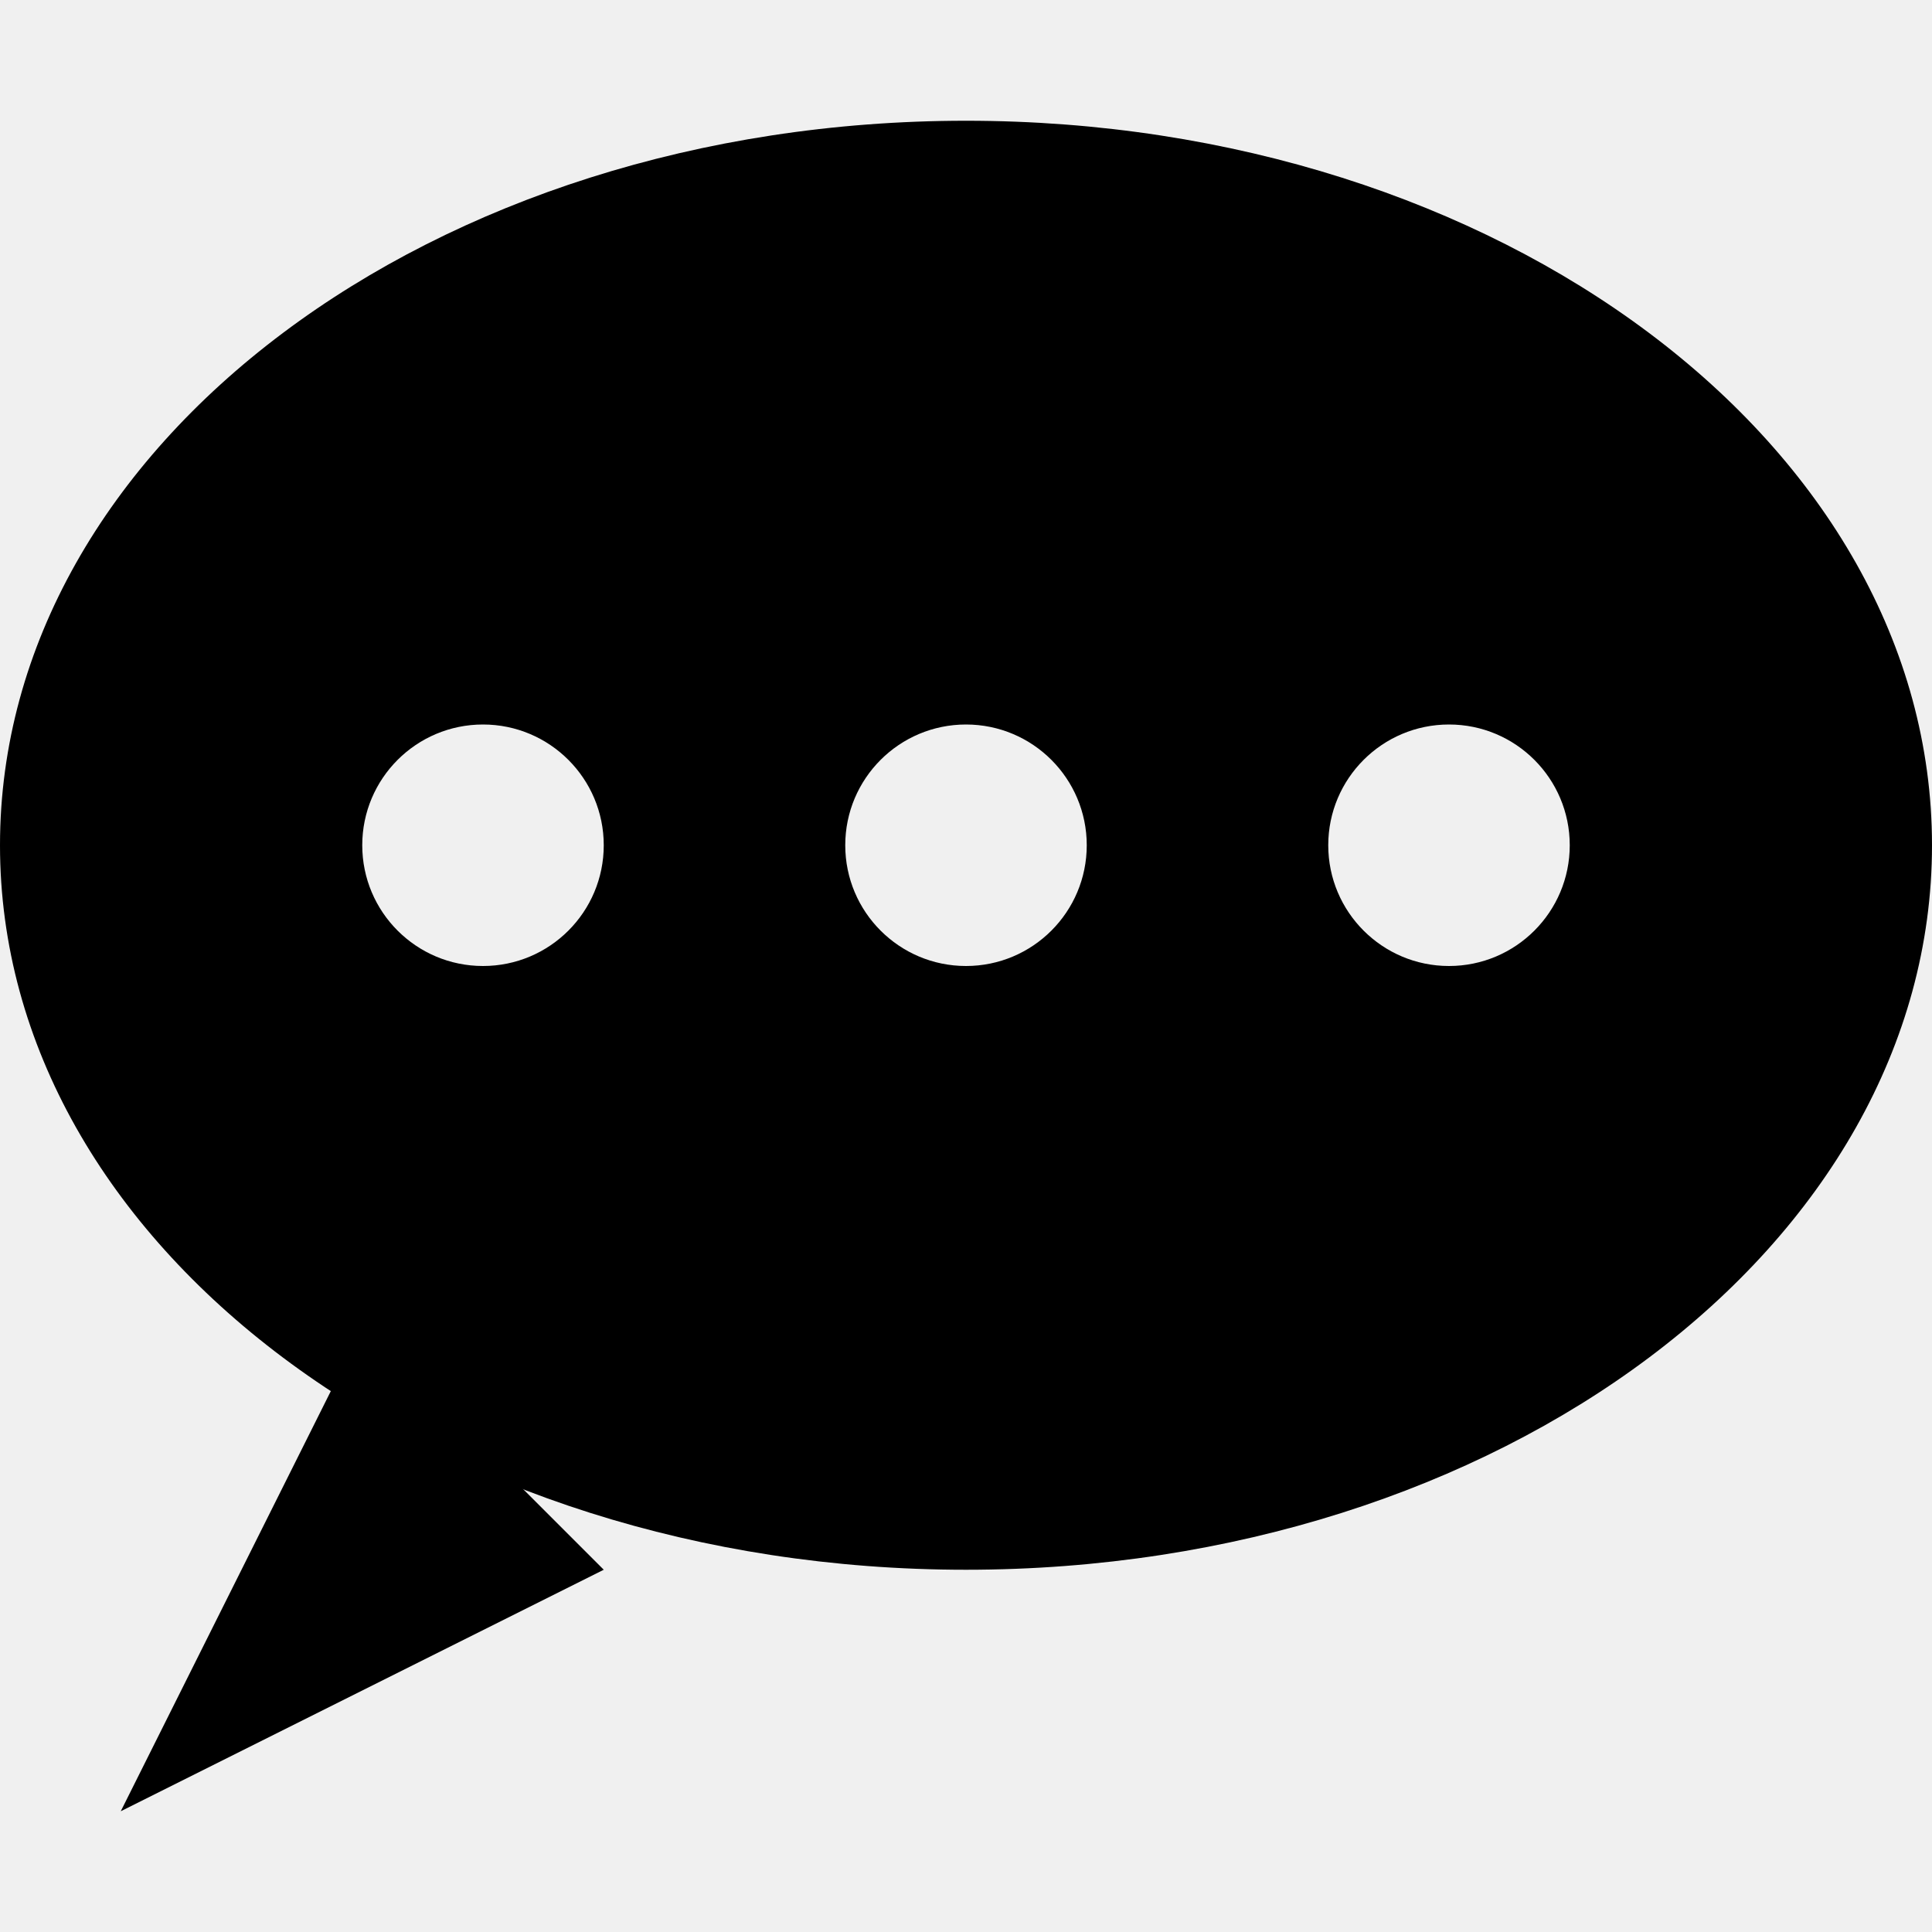
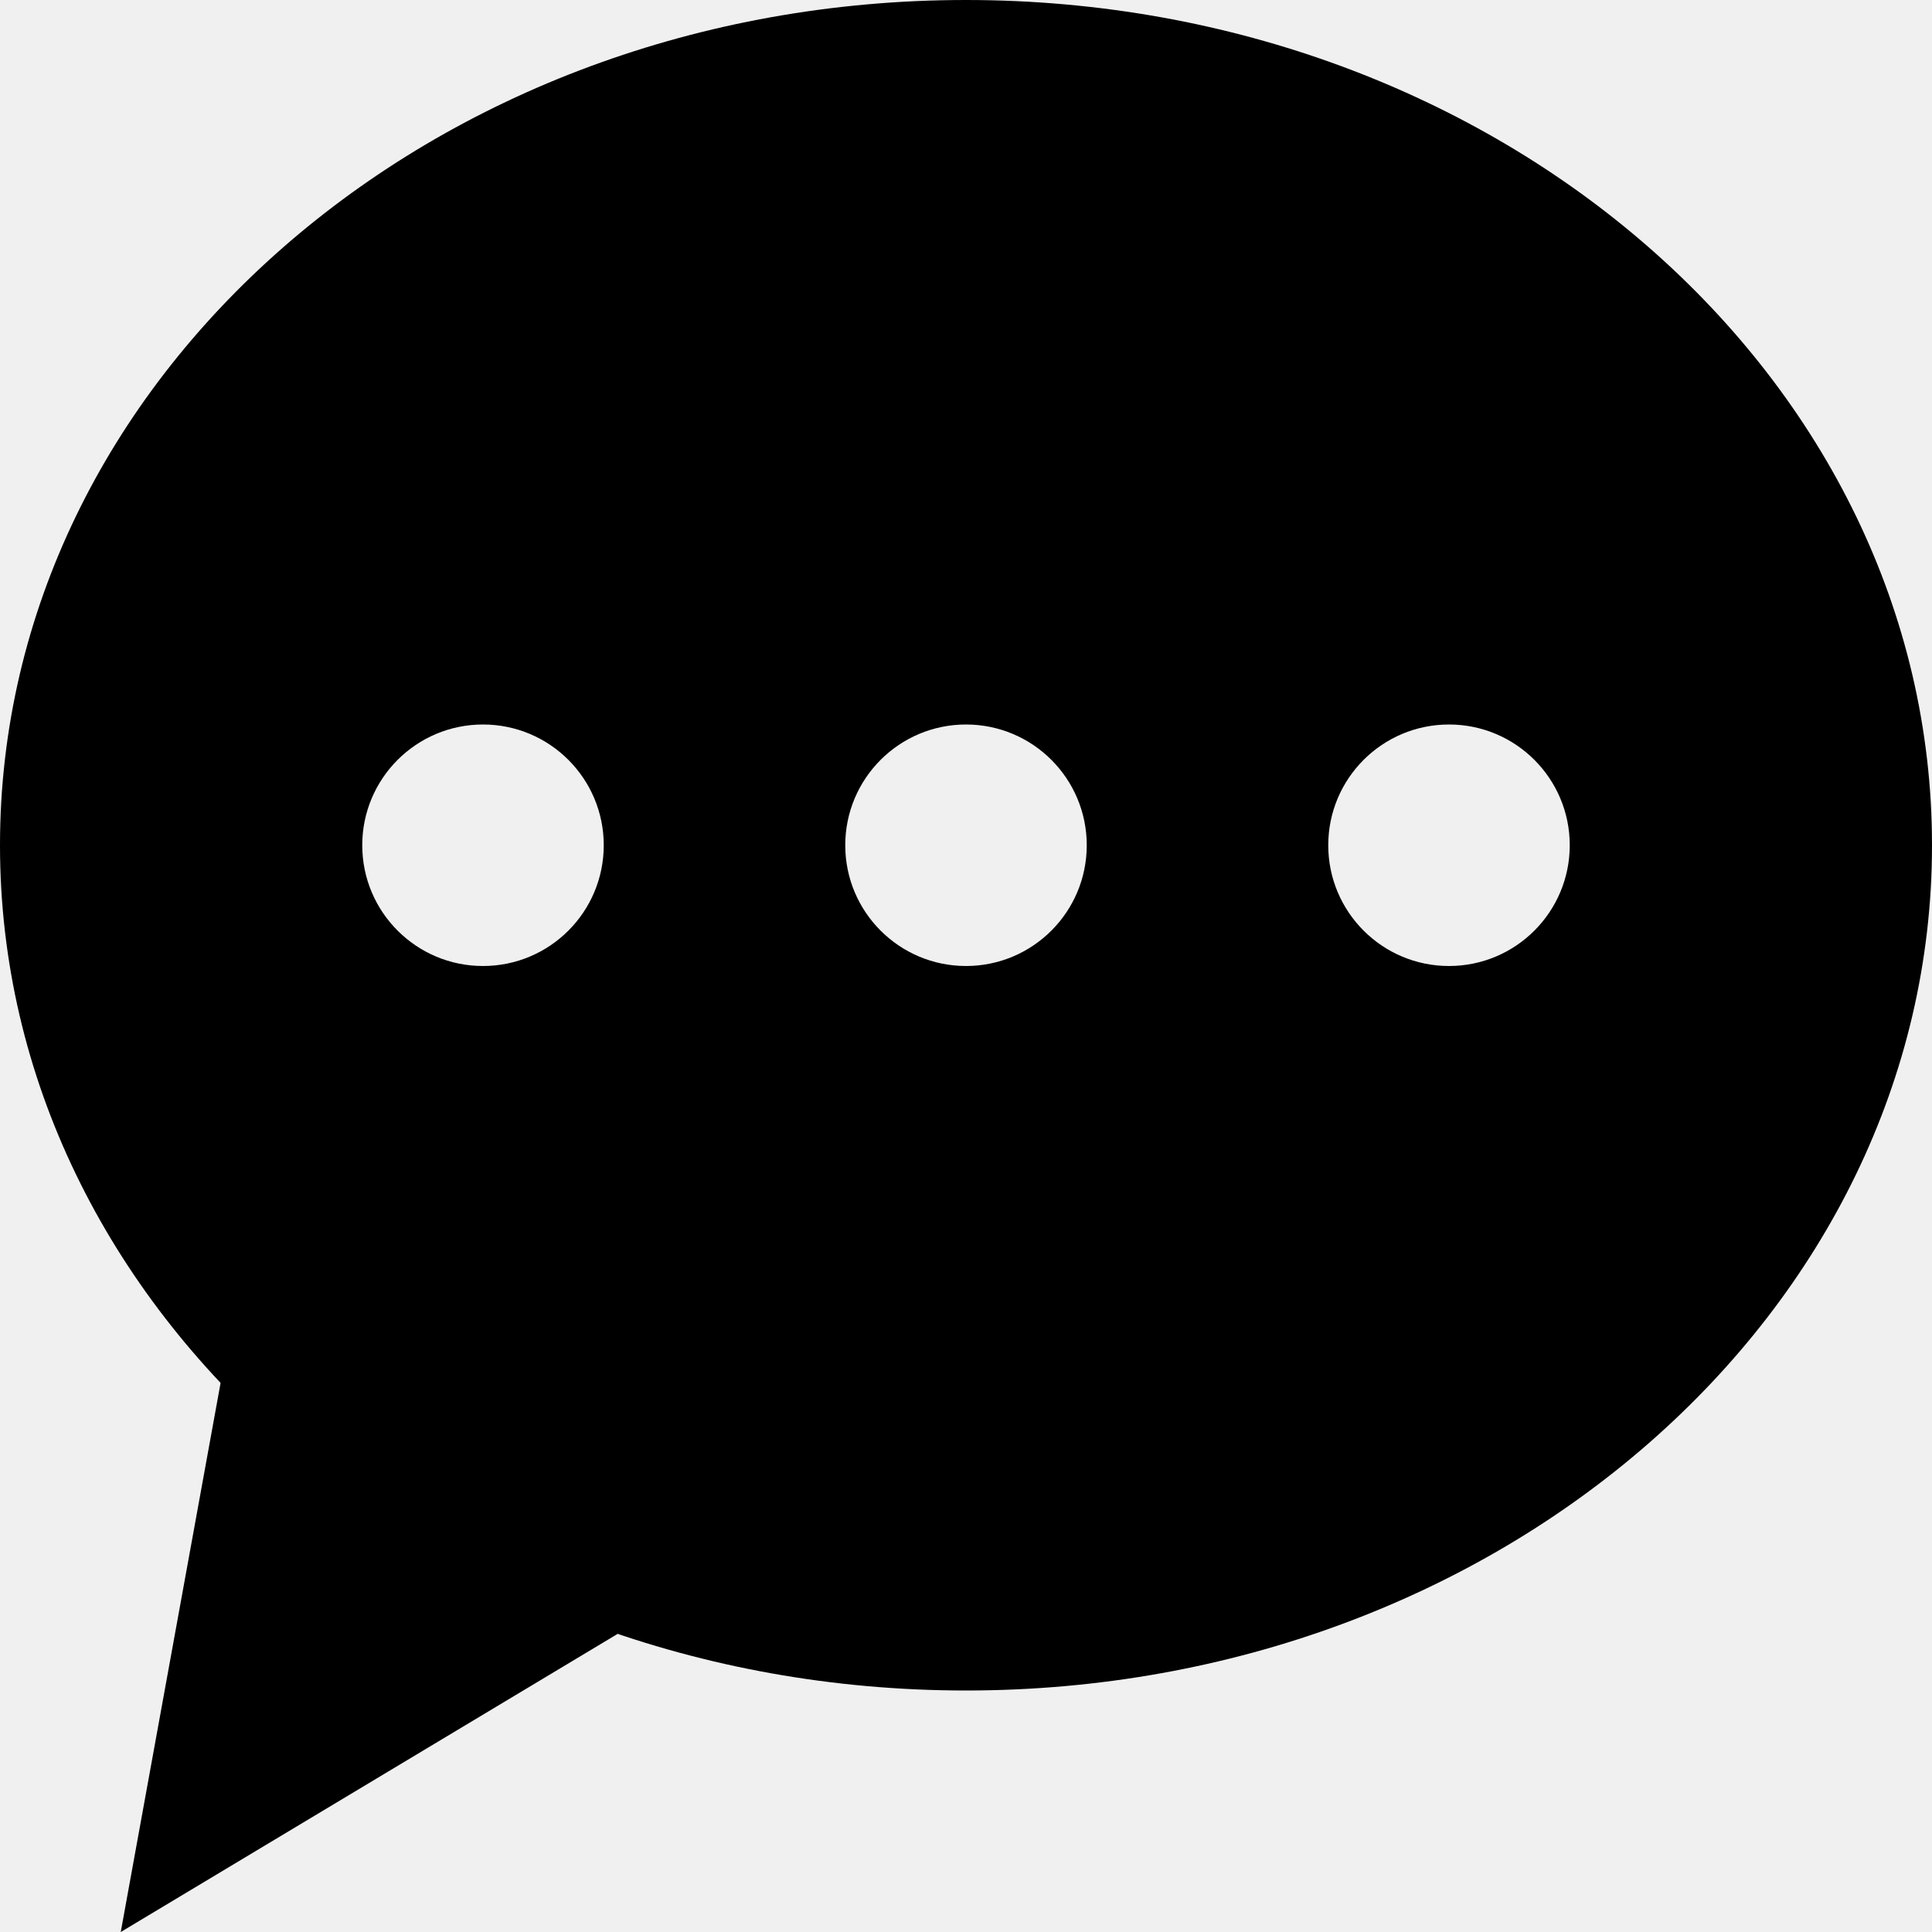
<svg xmlns="http://www.w3.org/2000/svg" viewBox="0 0 64 64">
  <mask id="contact_cutout" maskUnits="userSpaceOnUse" x="0" y="0" width="64" height="64">
    <rect width="64" height="64" style="fill:#fff" />
    <circle id="dot_left" cx="16" cy="28" r="4" style="fill:#000" />
    <circle id="dot_mid" cx="32" cy="28" r="4" style="fill:#000" />
    <circle id="dot_right" cx="48" cy="28" r="4" style="fill:#000" />
  </mask>
  <g id="bubble" mask="url(#contact_cutout)">
-     <ellipse cx="32" cy="28" rx="32" ry="24" />
-     <polygon points="4,60 20,52 12,44" />
+     <ellipse cx="32" cy="28" rx="32" ry="28" />
+     <polygon points="4,64 8,42 24,52" />
  </g>
</svg>
